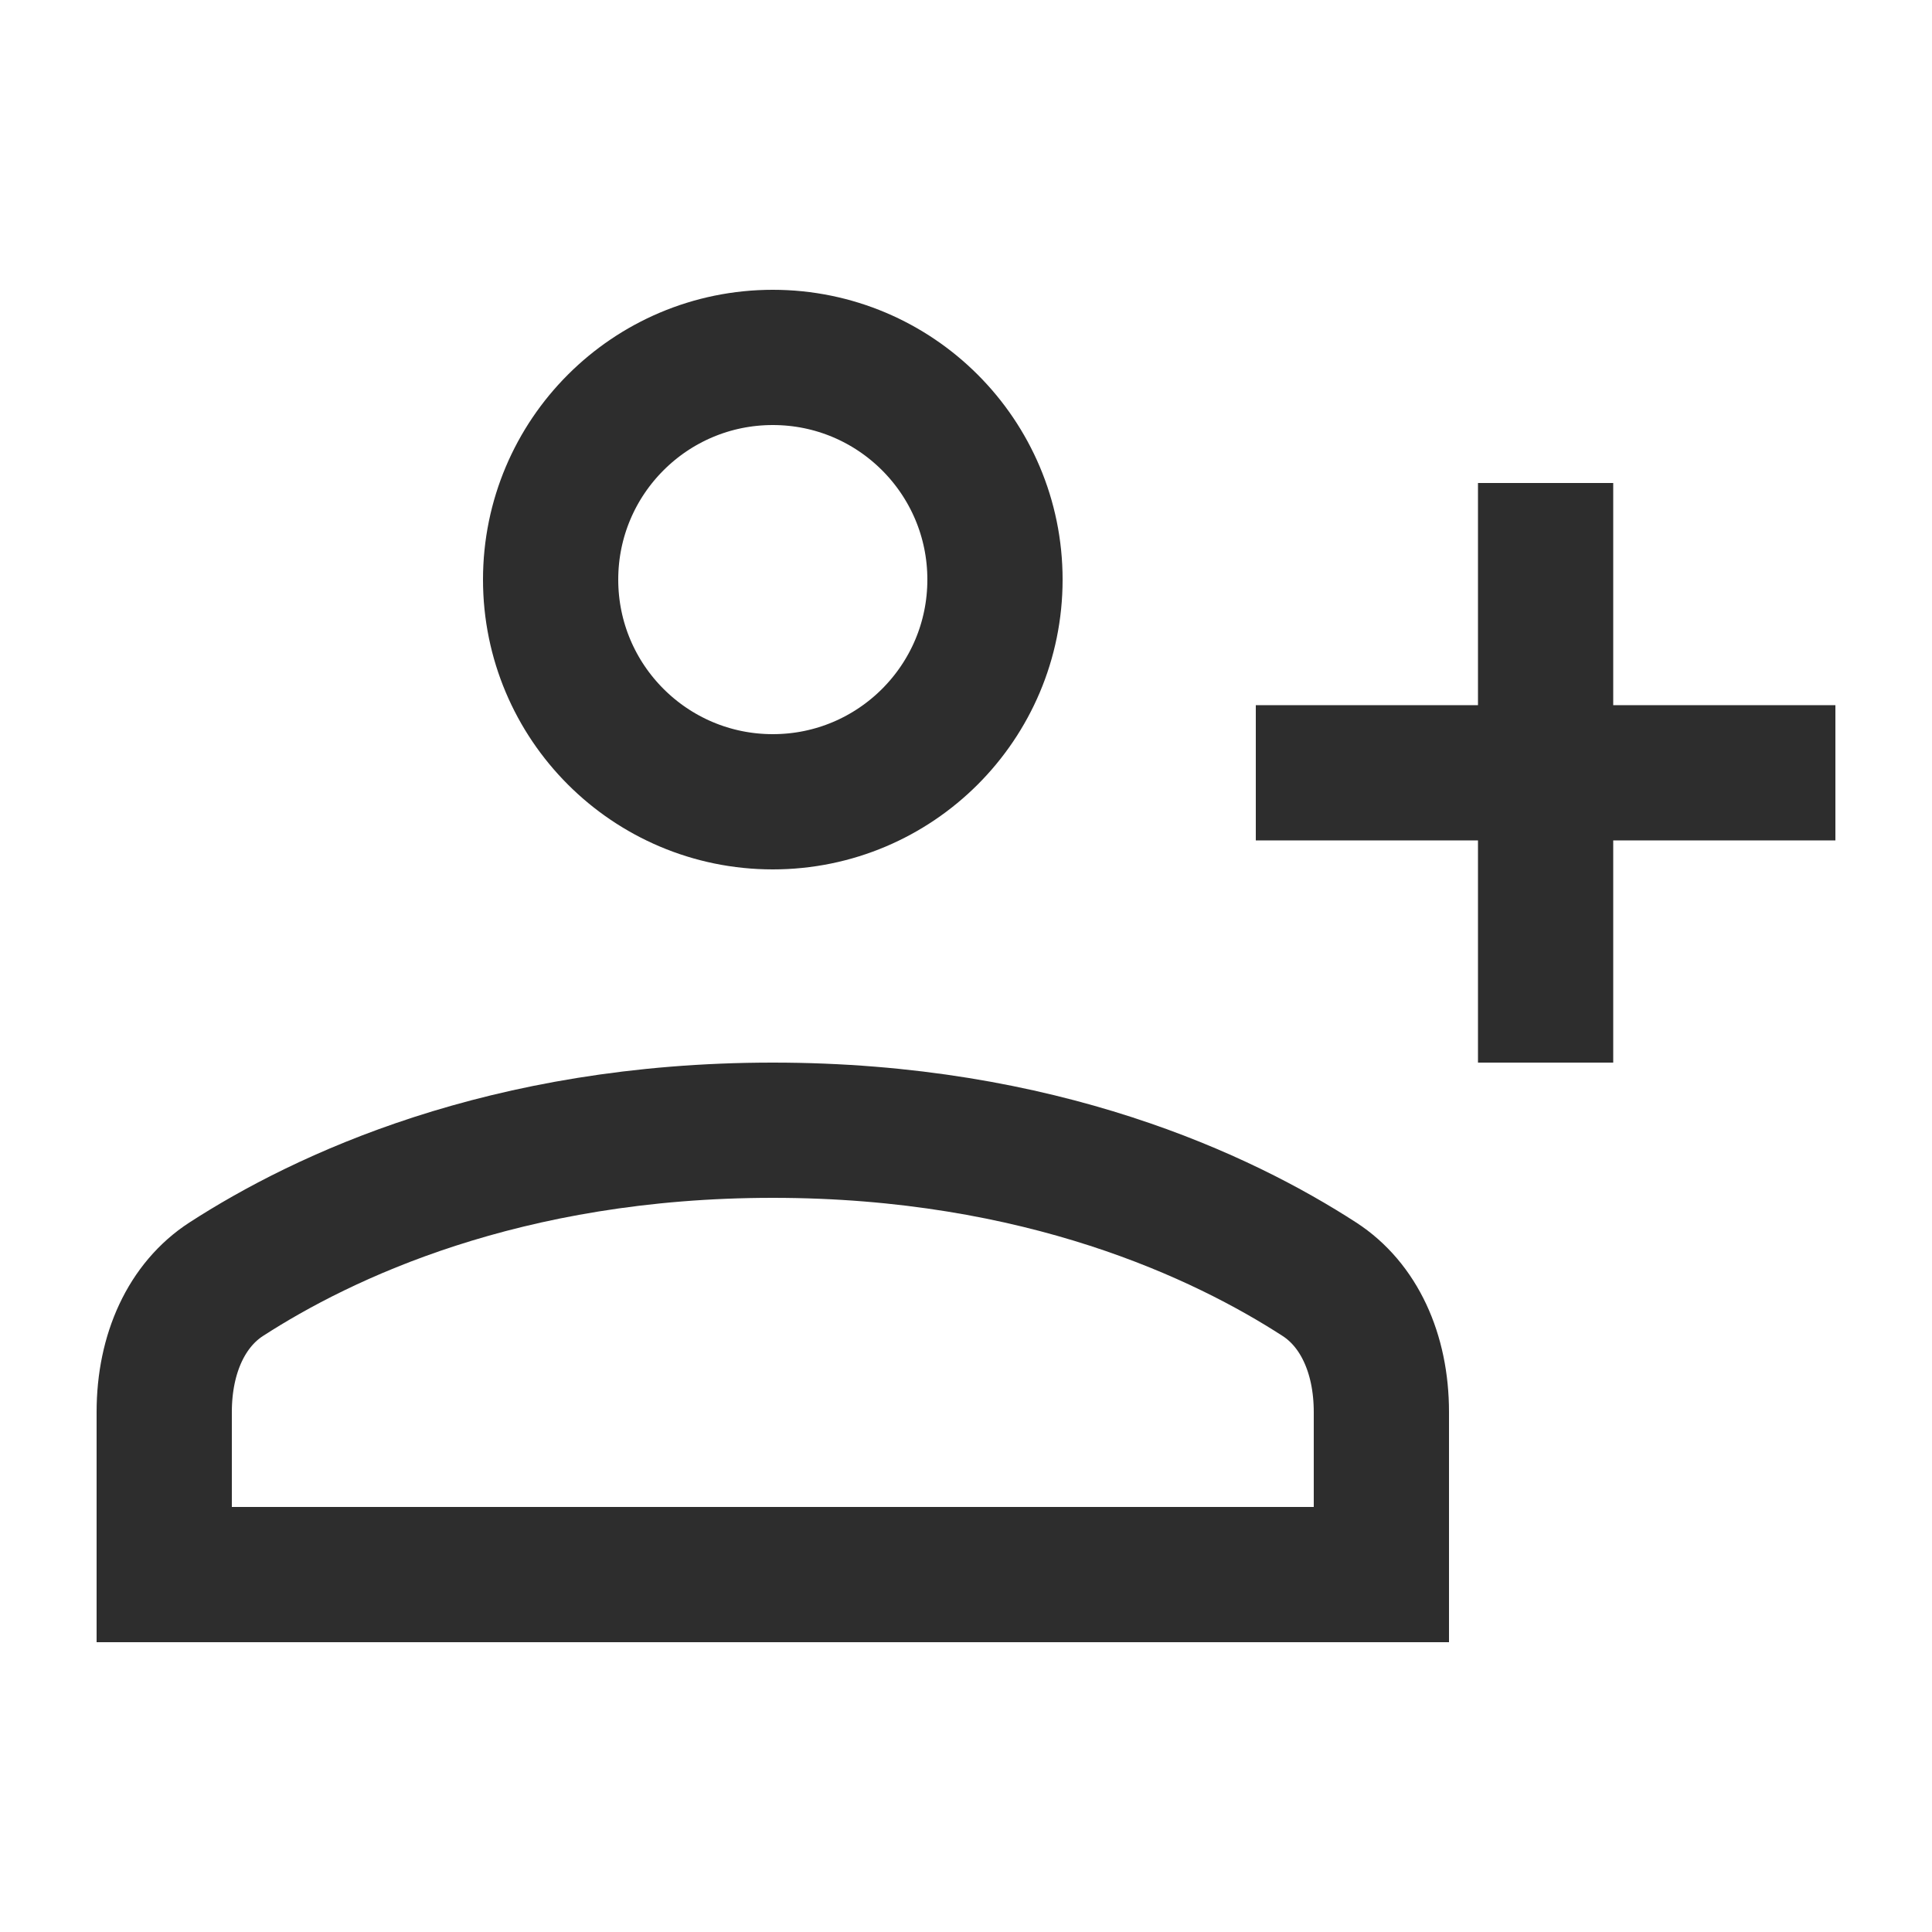
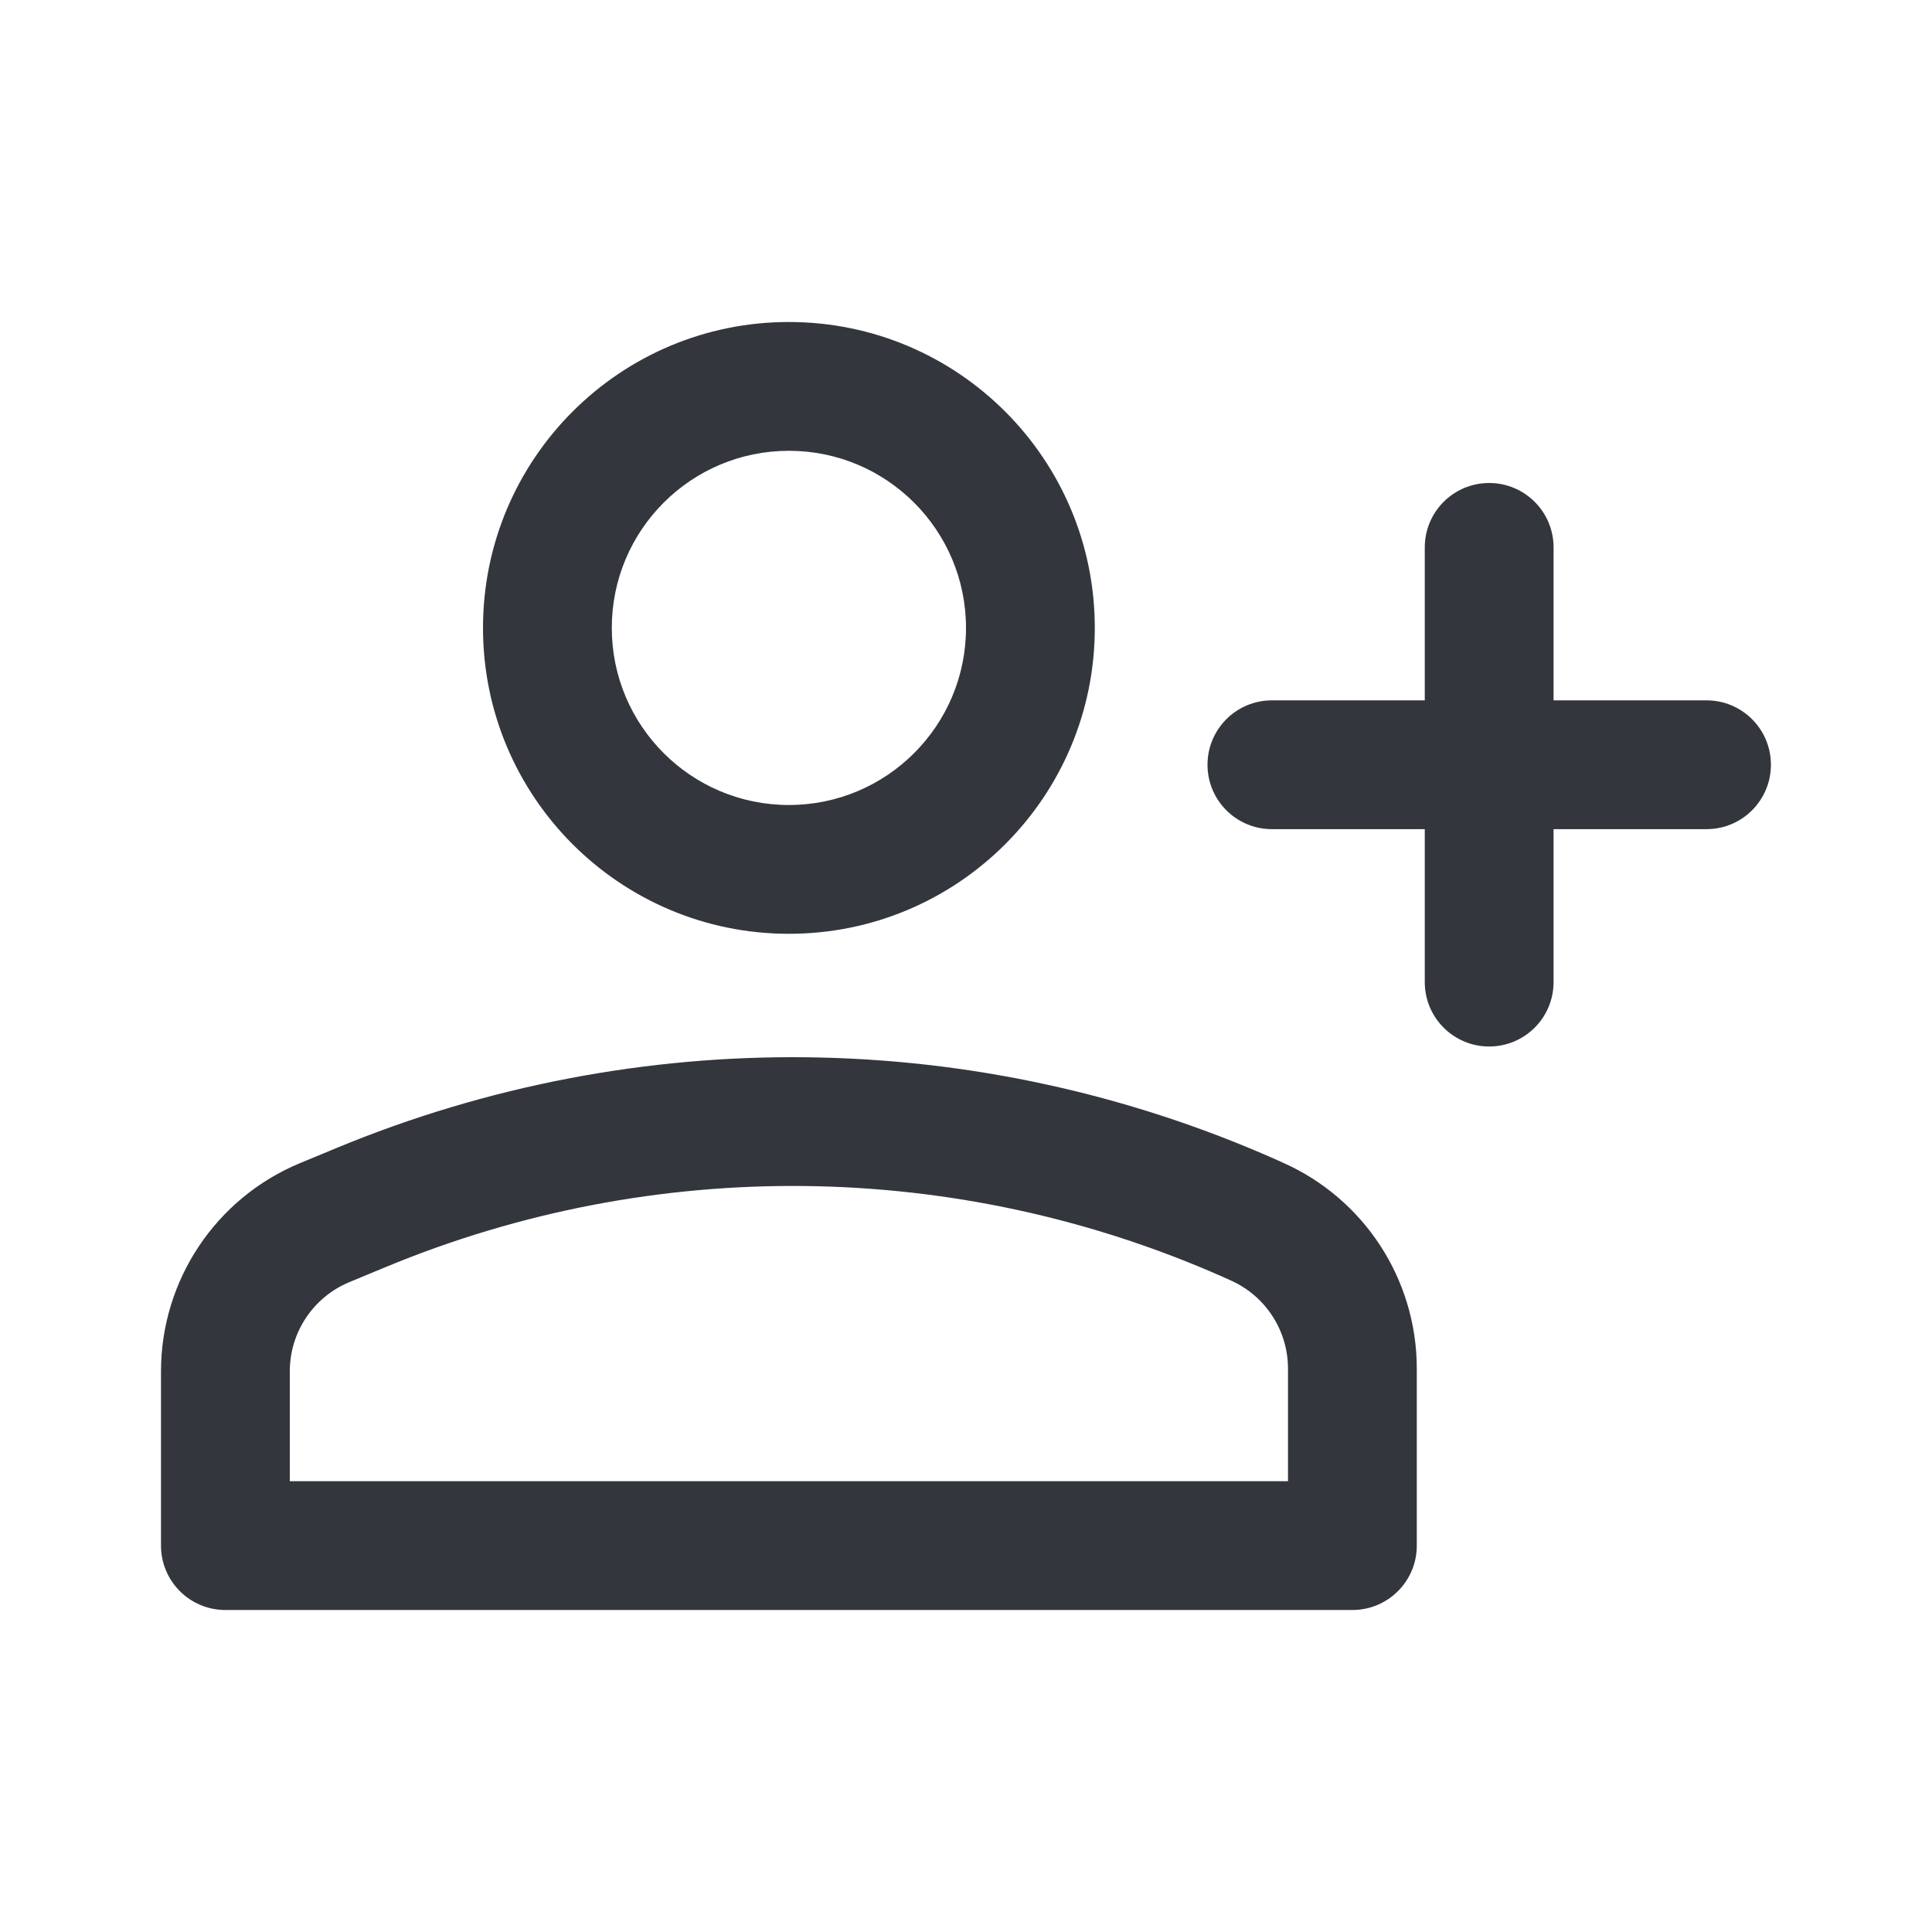
- <svg xmlns="http://www.w3.org/2000/svg" width="20" height="20" viewBox="0 0 20 20" fill="none">
-   <circle cx="8" cy="6" r="2.3" stroke="#2D2D2D" stroke-width="1.4" />
-   <path d="M1.7 14.618C1.7 14.004 1.937 13.505 2.341 13.243C3.338 12.598 5.221 11.7 8 11.7C10.779 11.7 12.662 12.598 13.659 13.243C14.063 13.505 14.3 14.004 14.3 14.618V16.3H1.7V14.618Z" stroke="#2D2D2D" stroke-width="1.4" />
-   <path d="M16 5V11" stroke="#2D2D2D" stroke-width="1.4" />
-   <path d="M13 8H19" stroke="#2D2D2D" stroke-width="1.4" />
+ <svg xmlns="http://www.w3.org/2000/svg" width="24" height="24" viewBox="0 0 24 24" fill="none">
+   <path fill-rule="evenodd" clip-rule="evenodd" d="M7.6 7.8C7.6 6.585 8.585 5.6 9.8 5.6C11.015 5.6 12 6.585 12 7.8C12 9.015 11.015 10 9.8 10C8.585 10 7.6 9.015 7.6 7.8ZM9.8 4C7.701 4 6 5.701 6 7.8C6 9.899 7.701 11.6 9.8 11.6C11.899 11.6 13.6 9.899 13.6 7.8C13.6 5.701 11.899 4 9.8 4ZM15.8 8.7C15.358 8.7 15 9.058 15 9.5C15 9.942 15.358 10.3 15.8 10.3H17.699V12.2C17.699 12.642 18.057 13 18.499 13C18.941 13 19.299 12.642 19.299 12.2V10.3H21.199C21.641 10.3 21.999 9.942 21.999 9.5C21.999 9.058 21.641 8.7 21.199 8.7H19.299V6.8C19.299 6.358 18.941 6 18.499 6C18.057 6 17.699 6.358 17.699 6.8V8.7H15.8ZM15.841 14.4C12.134 12.759 7.917 12.71 4.173 14.264L3.726 14.449C2.681 14.883 2 15.904 2 17.035V19.2C2 19.642 2.358 20 2.8 20H16.8C17.242 20 17.6 19.642 17.6 19.2V17.002C17.6 15.894 16.947 14.89 15.934 14.442L15.841 14.4ZM4.786 15.742C8.125 14.355 11.887 14.399 15.193 15.863L15.286 15.905C15.72 16.097 16 16.527 16 17.002V18.4H3.6V17.035C3.6 16.55 3.892 16.113 4.34 15.927L4.786 15.742Z" fill="#33363D" />
</svg>
